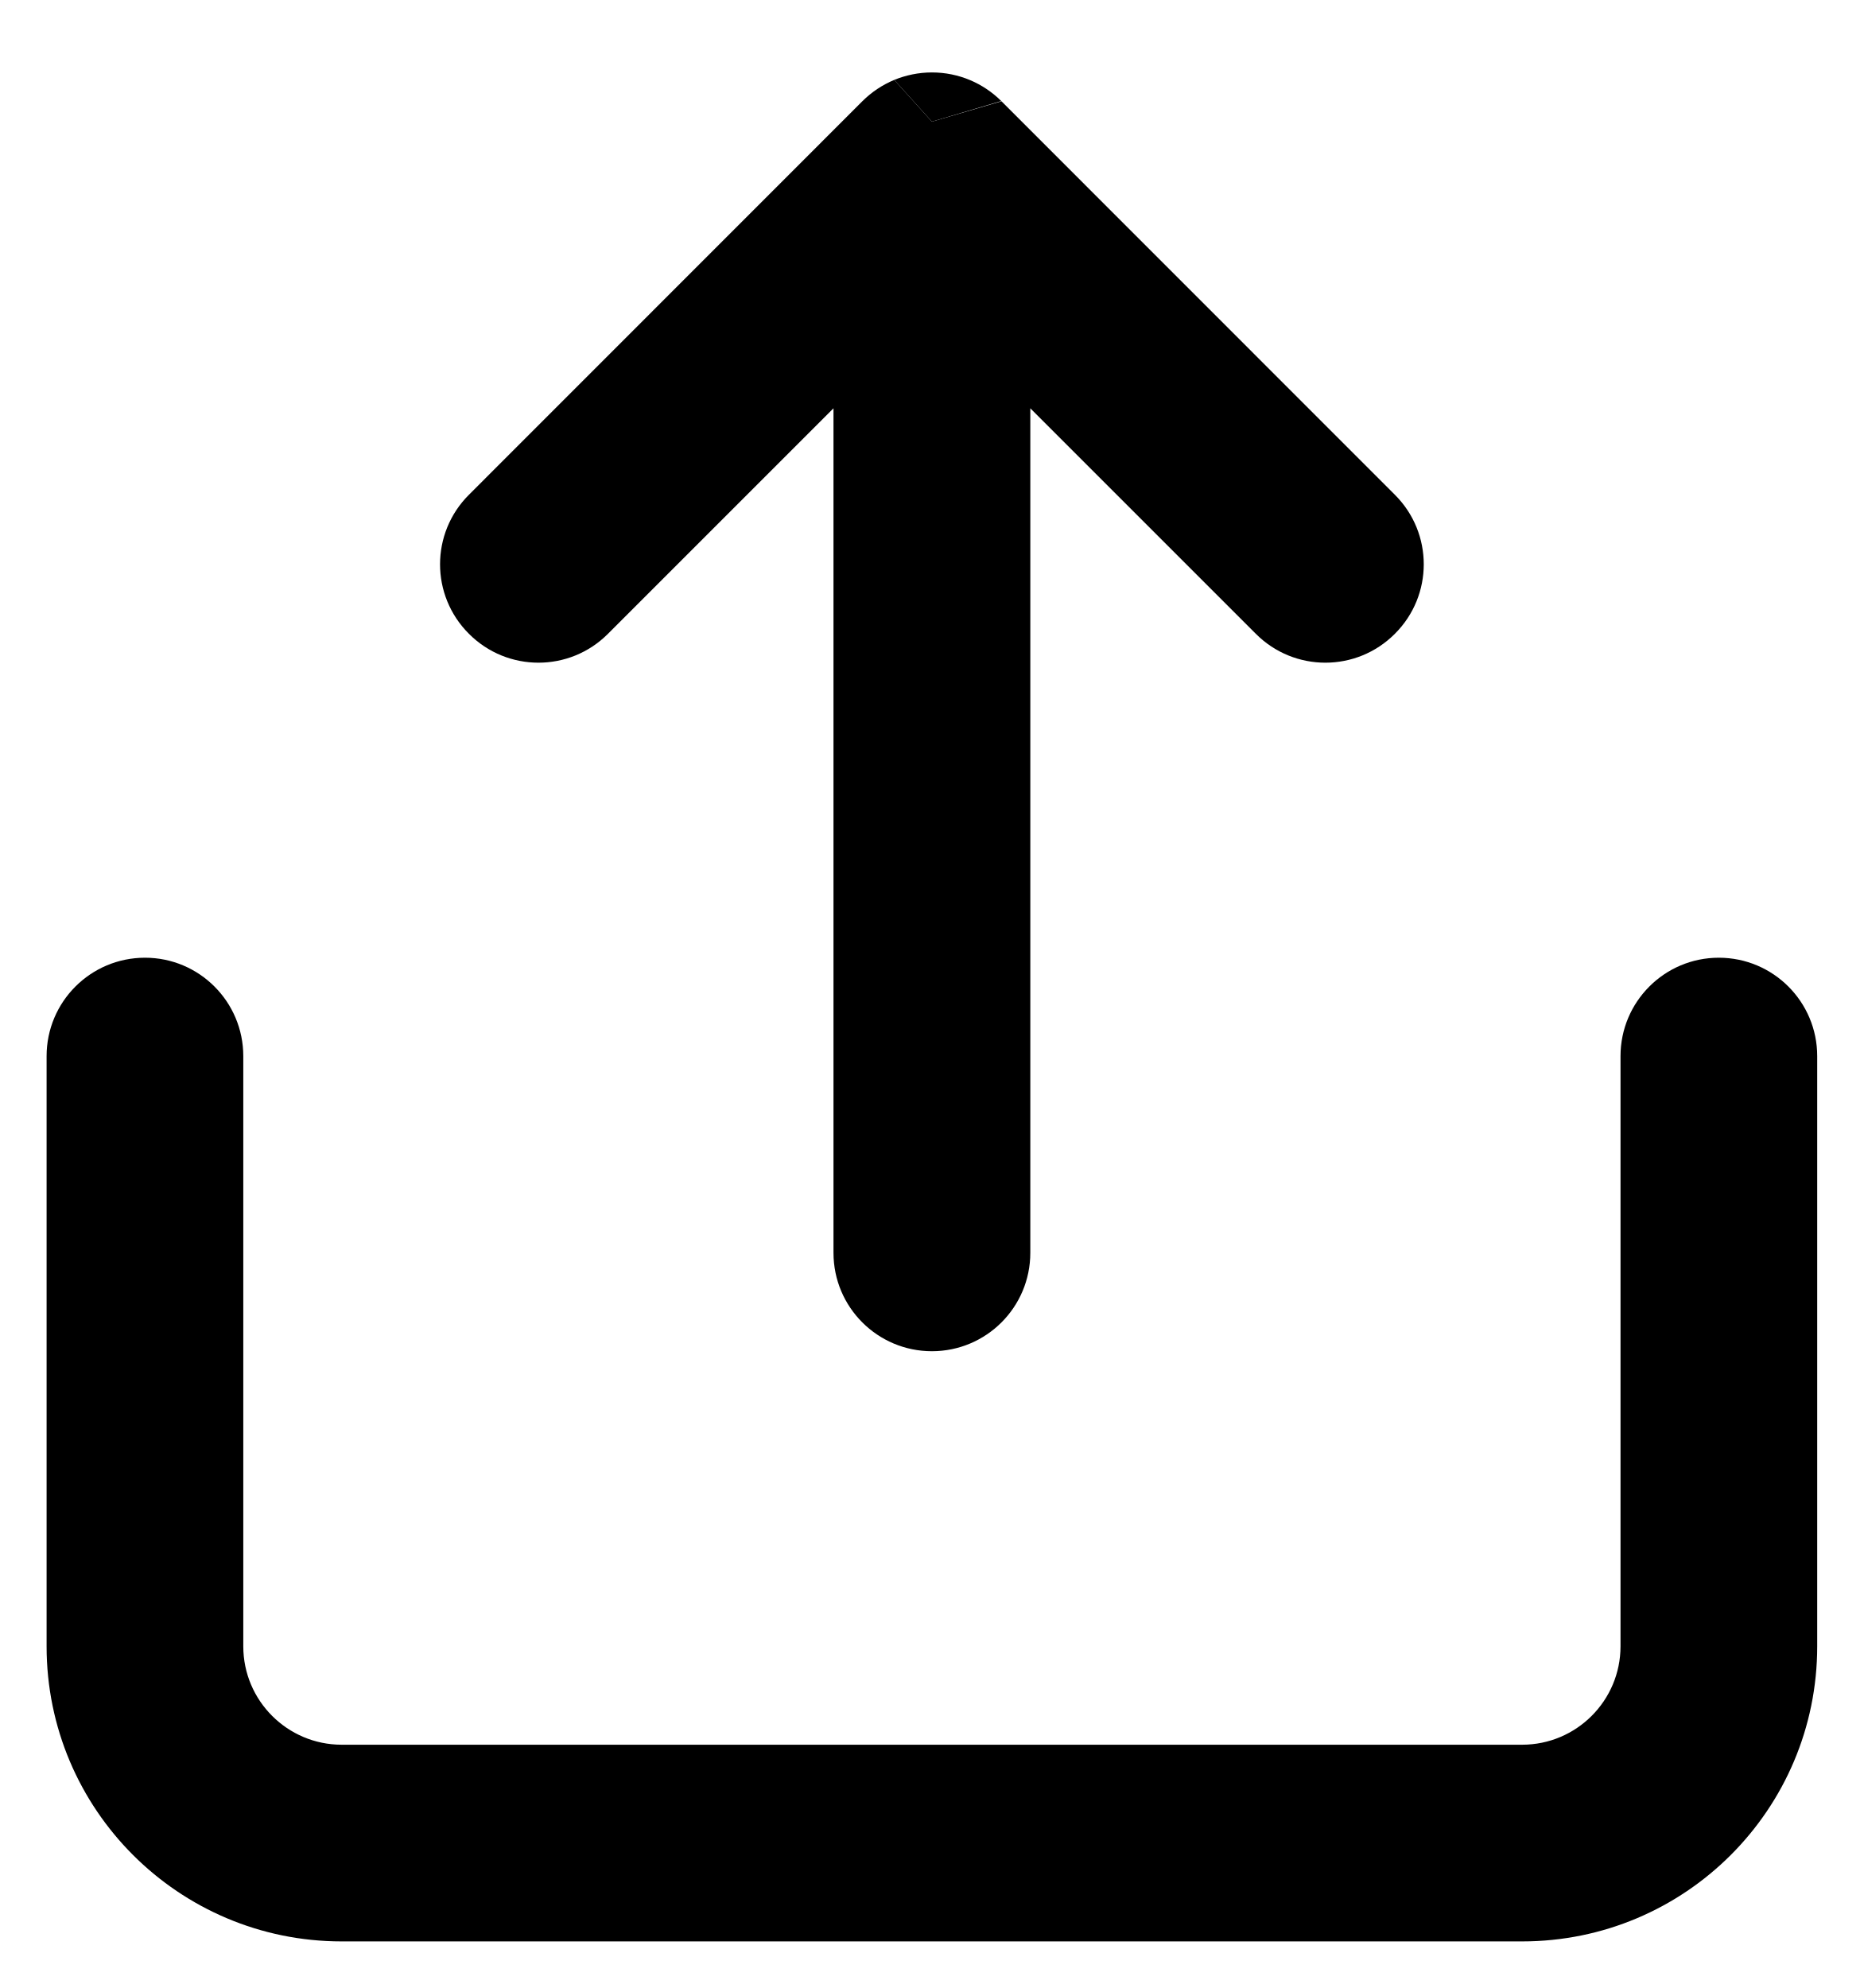
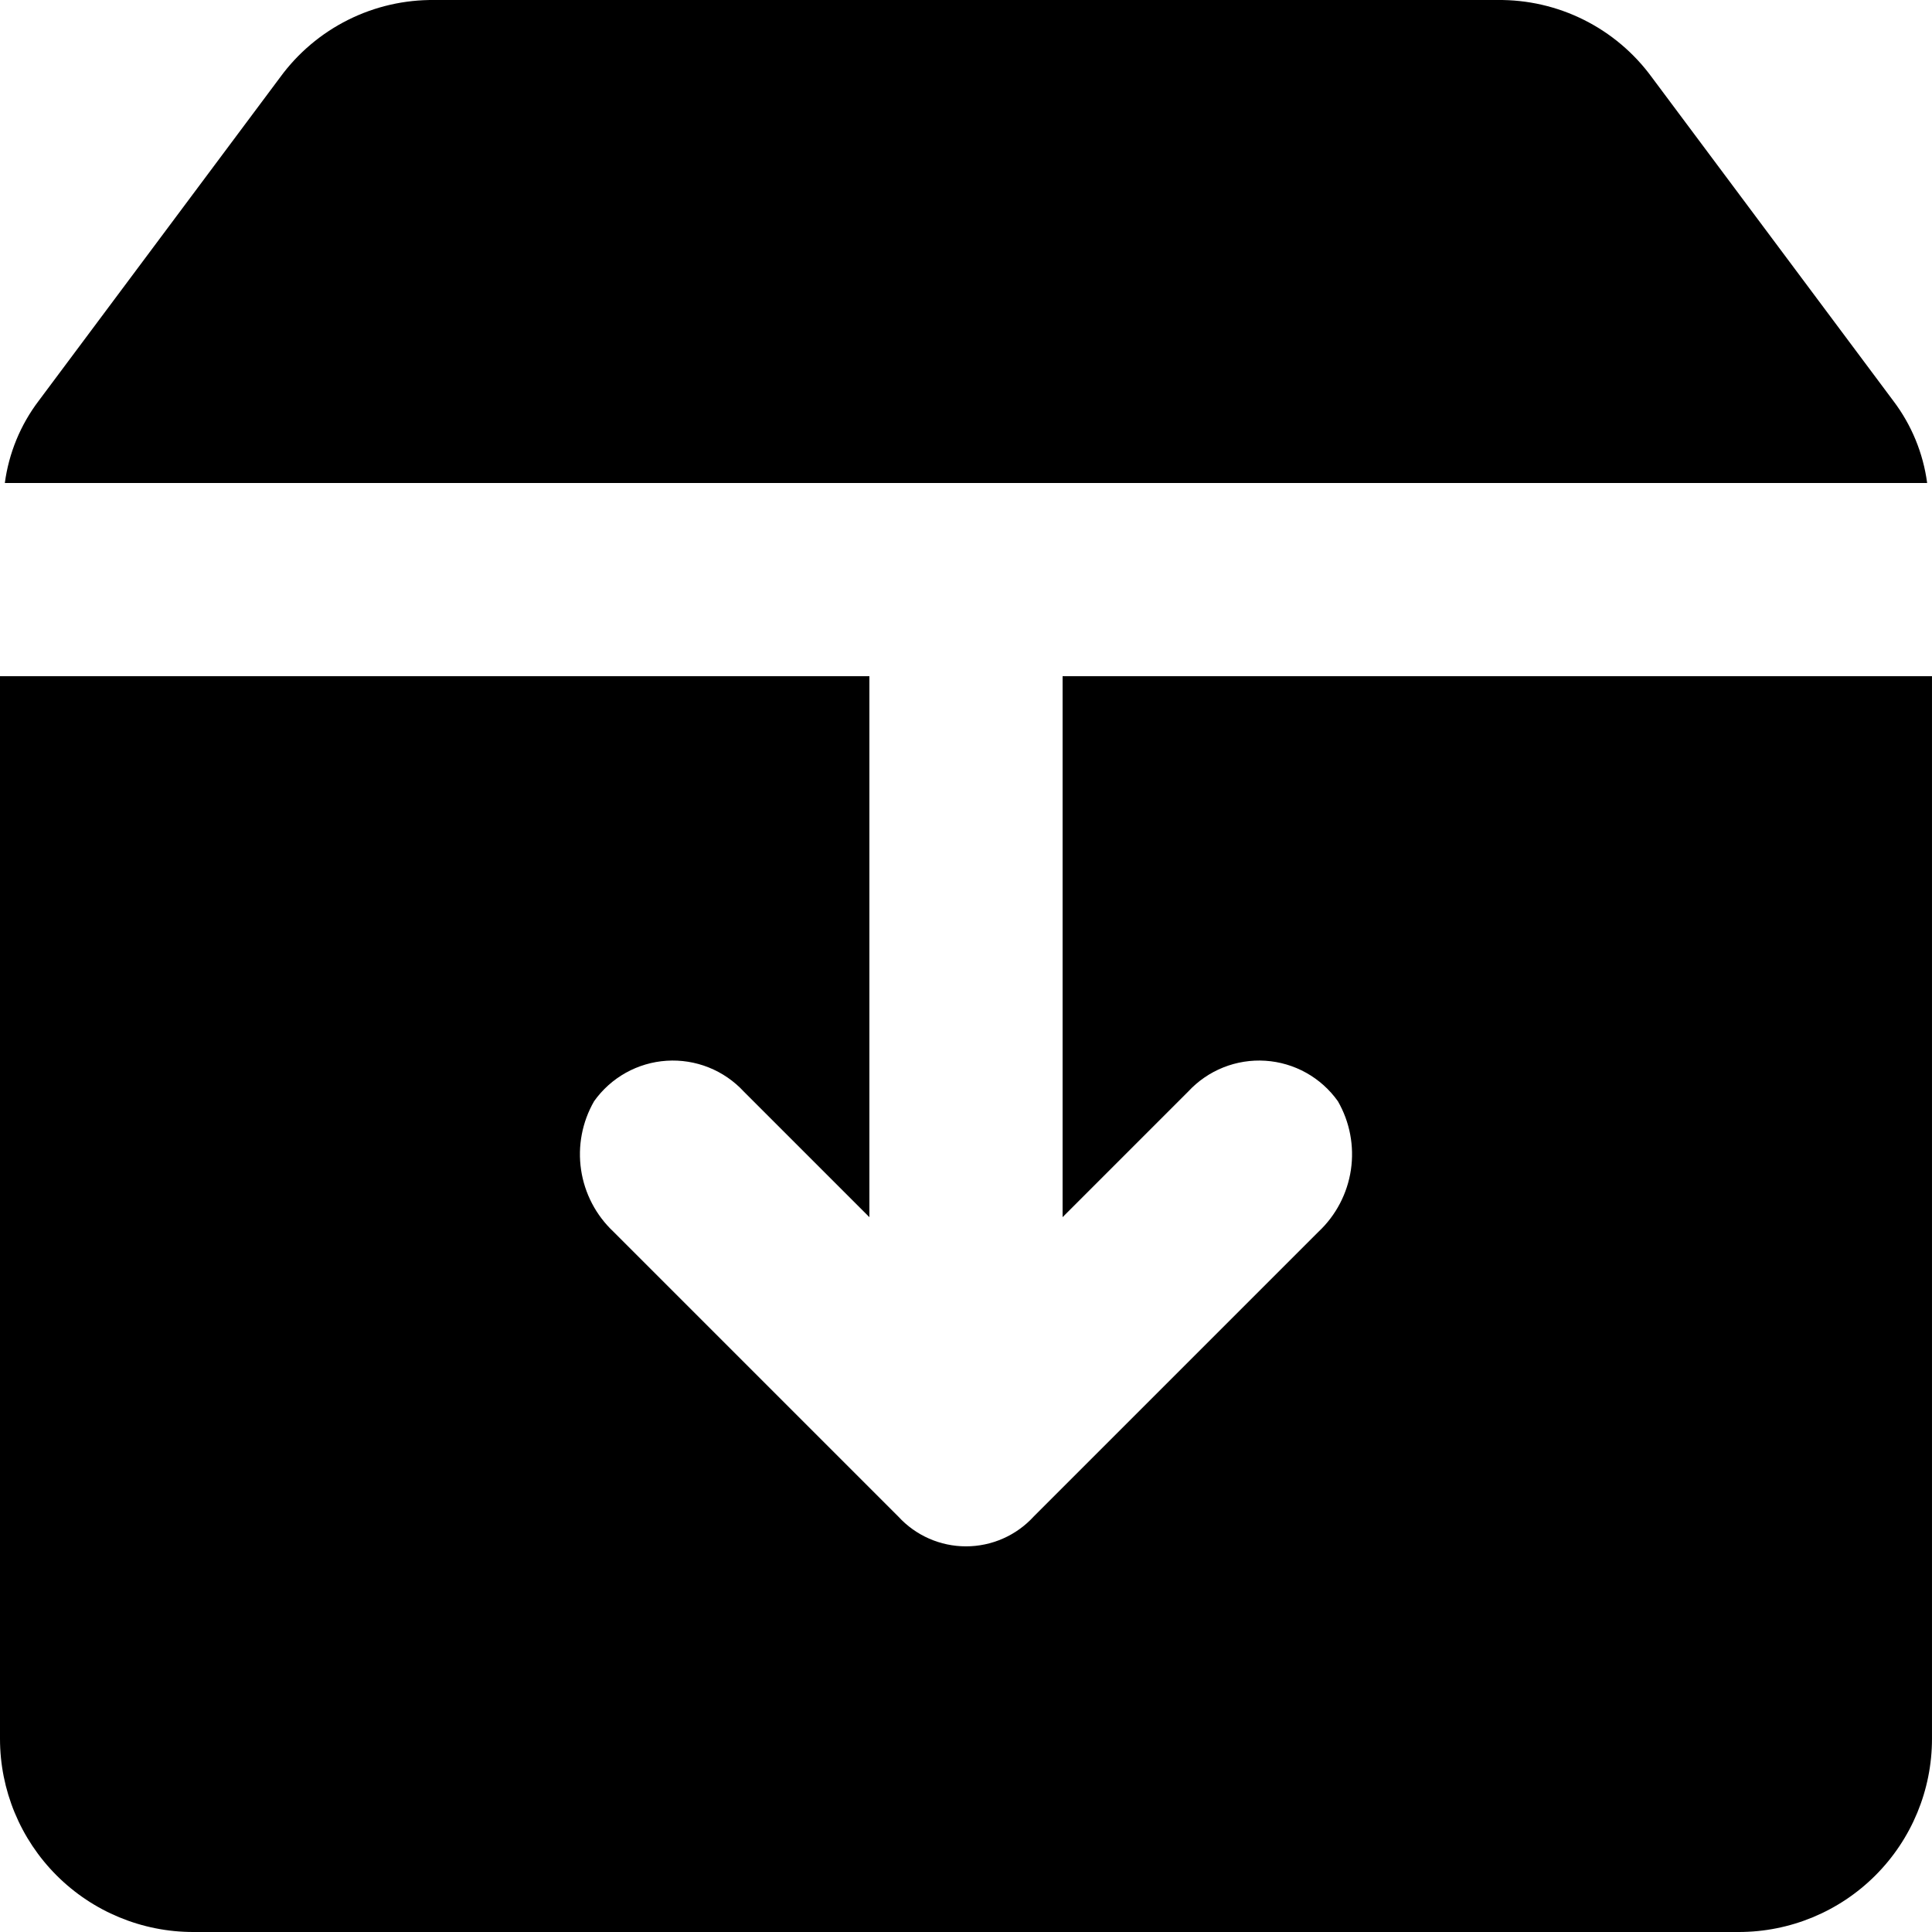
- <svg xmlns="http://www.w3.org/2000/svg" width="15" height="16" viewBox="0 0 15 16" fill="none">
-   <path d="M7.5 0.583C7.718 0.583 7.915 0.671 8.058 0.813L7.5 0.979L7.197 0.643C7.29 0.605 7.393 0.583 7.5 0.583Z" fill="#000" />
-   <path d="M7.197 0.643L7.5 0.979L8.06 0.815L11.226 3.982C11.536 4.291 11.536 4.792 11.226 5.101C10.917 5.411 10.416 5.411 10.107 5.101L8.292 3.286V10.083C8.292 10.521 7.937 10.875 7.5 10.875C7.063 10.875 6.708 10.521 6.708 10.083V3.286L4.893 5.101C4.584 5.411 4.083 5.411 3.774 5.101C3.464 4.792 3.464 4.291 3.774 3.982L6.94 0.815C7.016 0.739 7.104 0.682 7.197 0.643Z" fill="#000" />
-   <path d="M1.958 8.5C1.958 8.063 1.604 7.708 1.167 7.708C0.729 7.708 0.375 8.063 0.375 8.5V13.25C0.375 14.562 1.438 15.625 2.75 15.625H12.25C13.562 15.625 14.625 14.562 14.625 13.25V8.5C14.625 8.063 14.271 7.708 13.833 7.708C13.396 7.708 13.042 8.063 13.042 8.5V13.25C13.042 13.687 12.687 14.042 12.25 14.042H2.75C2.313 14.042 1.958 13.687 1.958 13.25V8.5Z" fill="#000" />
+ <svg xmlns="http://www.w3.org/2000/svg" width="258" height="258" viewBox="0 0 258 258" fill="none">
+   <path d="M141.899 90.301V162.541L158.669 145.771C159.972 144.361 161.573 143.259 163.356 142.547C165.138 141.835 167.058 141.529 168.973 141.653C170.889 141.776 172.753 142.326 174.43 143.261C176.106 144.197 177.553 145.495 178.664 147.061C180.257 149.83 180.869 153.056 180.401 156.217C179.933 159.377 178.411 162.287 176.084 164.476L138.029 202.53C136.881 203.782 135.485 204.781 133.931 205.464C132.377 206.147 130.697 206.5 128.999 206.5C127.301 206.5 125.621 206.147 124.067 205.464C122.513 204.781 121.117 203.782 119.969 202.53L81.914 164.476C79.587 162.287 78.065 159.377 77.597 156.217C77.129 153.056 77.741 149.83 79.334 147.061C80.445 145.495 81.892 144.197 83.568 143.261C85.245 142.326 87.109 141.776 89.025 141.653C90.94 141.529 92.86 141.835 94.642 142.547C96.425 143.259 98.026 144.361 99.329 145.771L116.099 162.541V90.301H0V232.2C0 239.043 2.718 245.605 7.557 250.443C12.395 255.282 18.957 258 25.8 258H232.198C239.041 258 245.603 255.282 250.441 250.443C255.28 245.605 257.998 239.043 257.998 232.2V90.301H141.899Z" fill="#000" />
+   <path d="M257.353 64.502H0.645C1.176 60.517 2.731 56.739 5.16 53.537L37.41 10.322C39.777 7.08 42.886 4.451 46.477 2.656C50.067 0.86 54.035 -0.05 58.05 0.002H199.949C203.963 -0.05 207.931 0.86 211.522 2.656C215.112 4.451 218.221 7.08 220.588 10.322L252.838 53.537C255.267 56.739 256.823 60.517 257.353 64.502Z" fill="#000" />
</svg>
